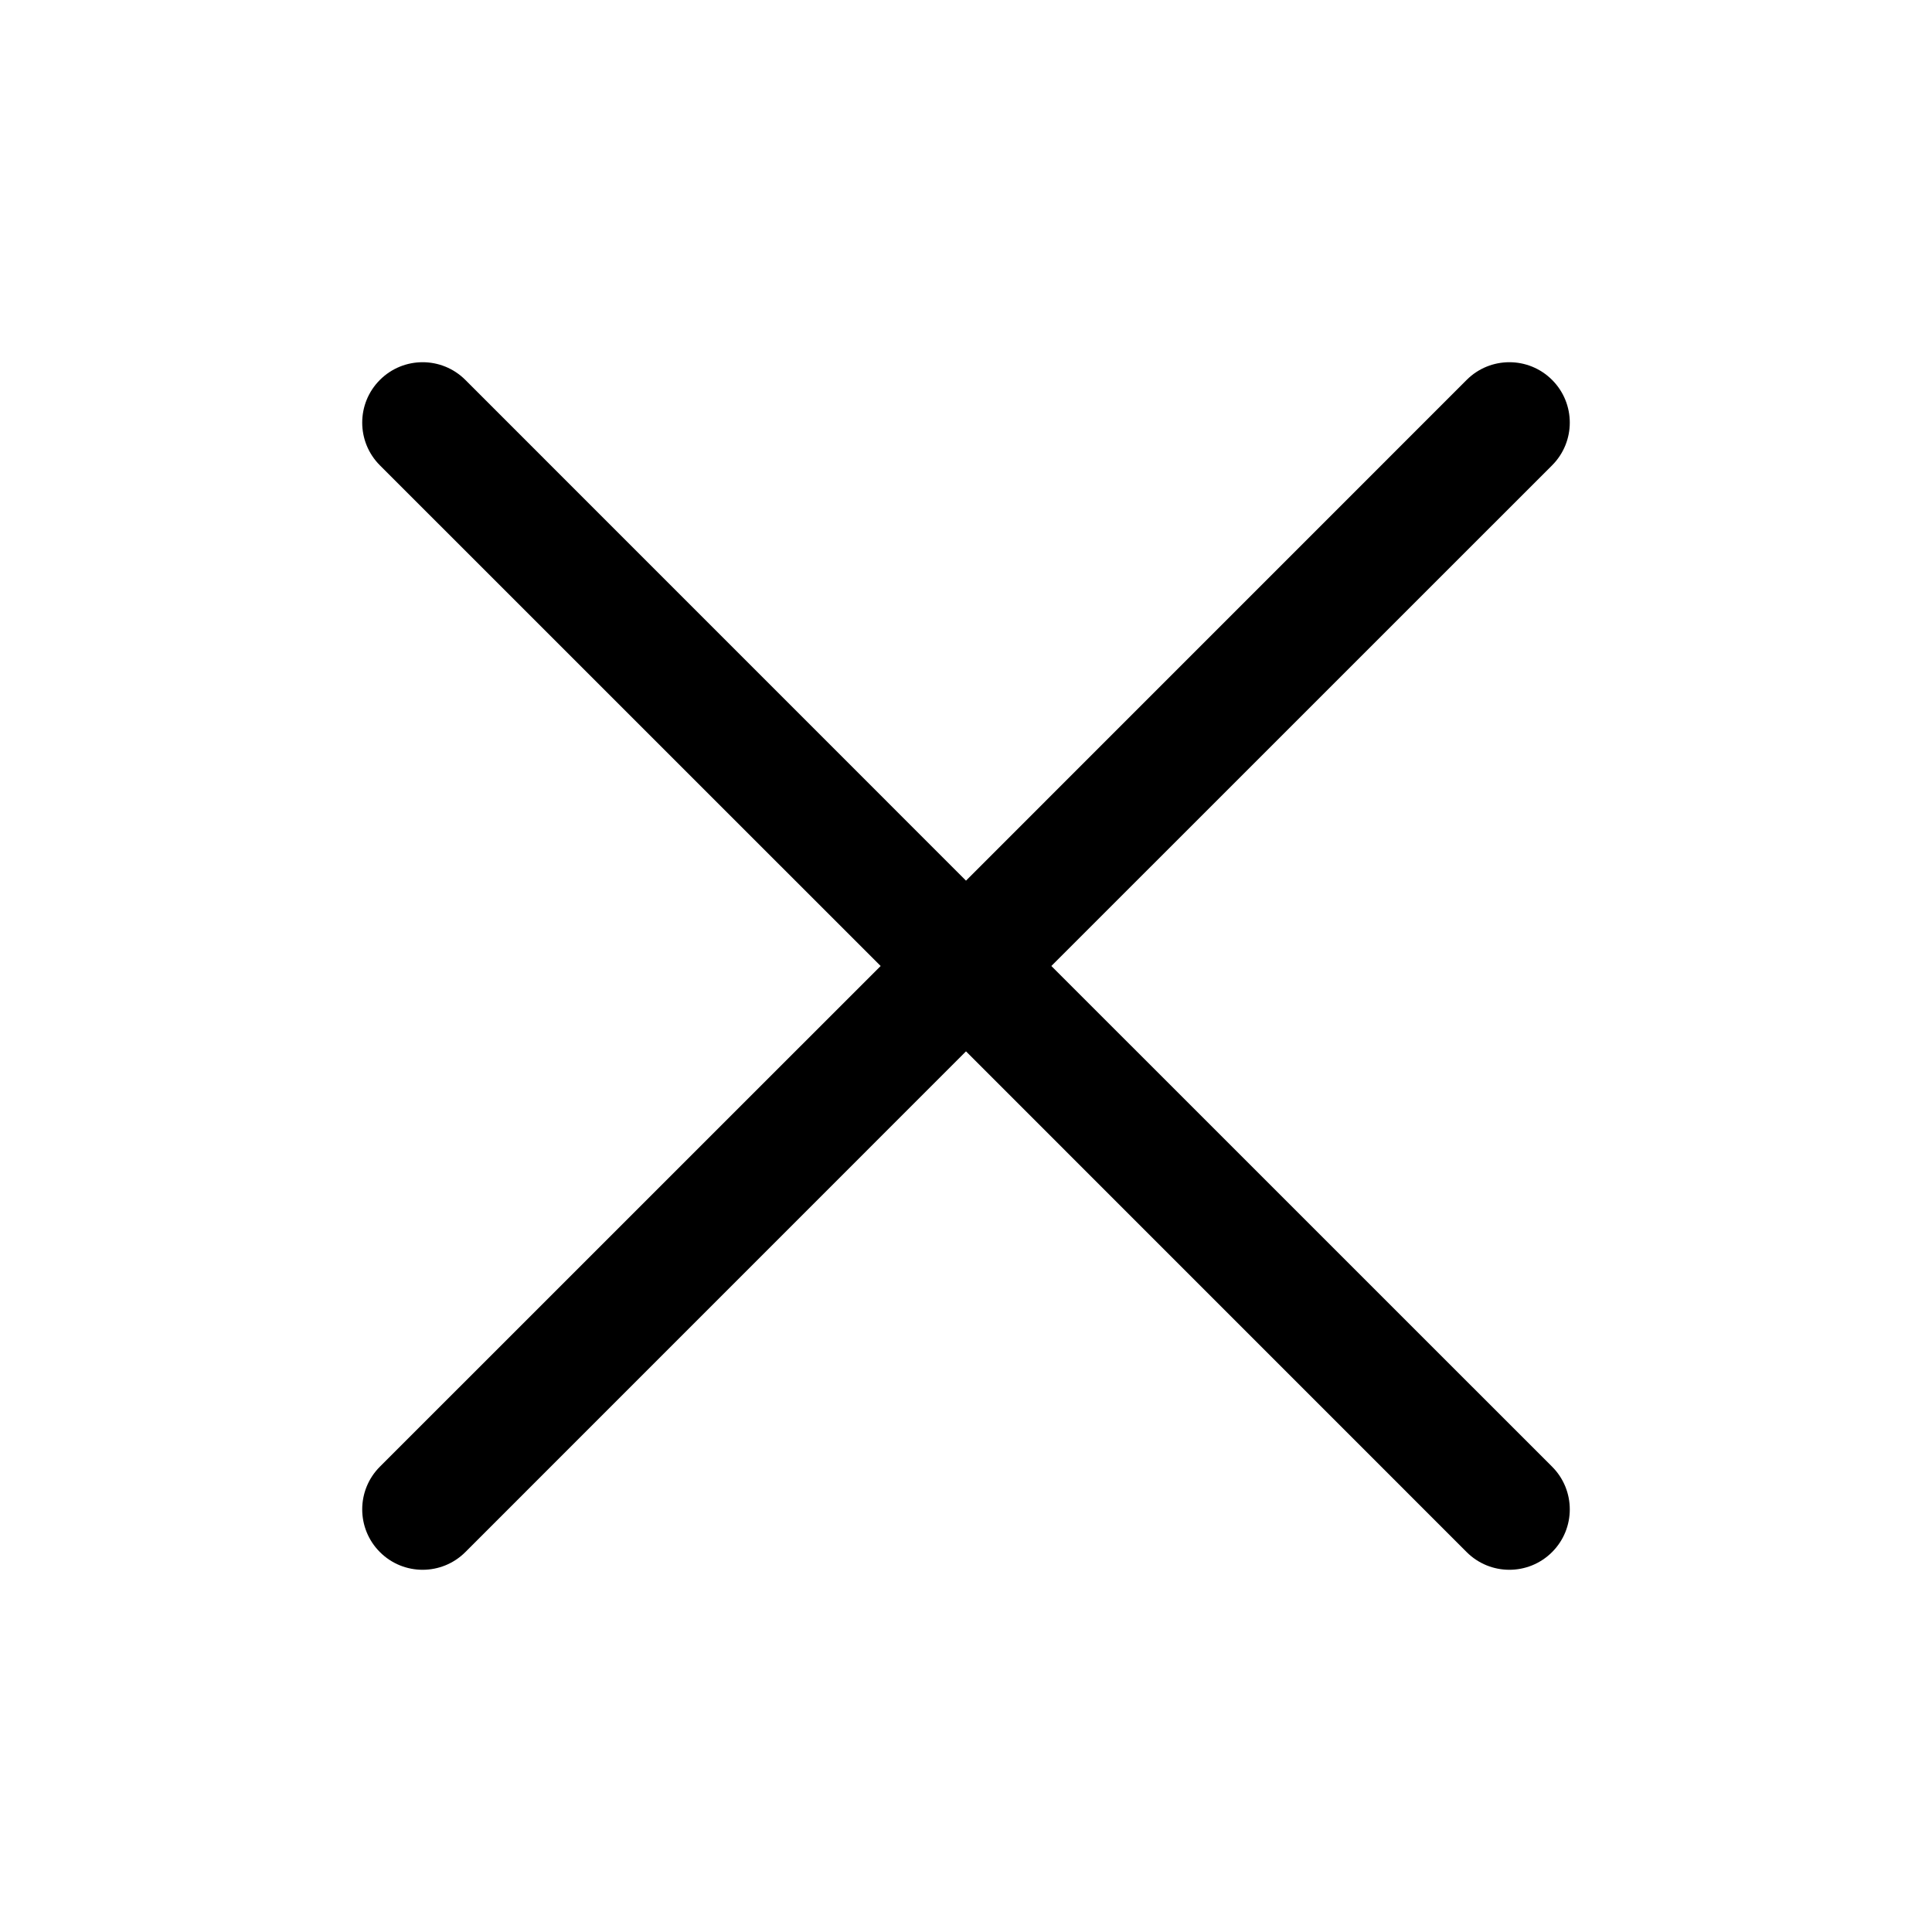
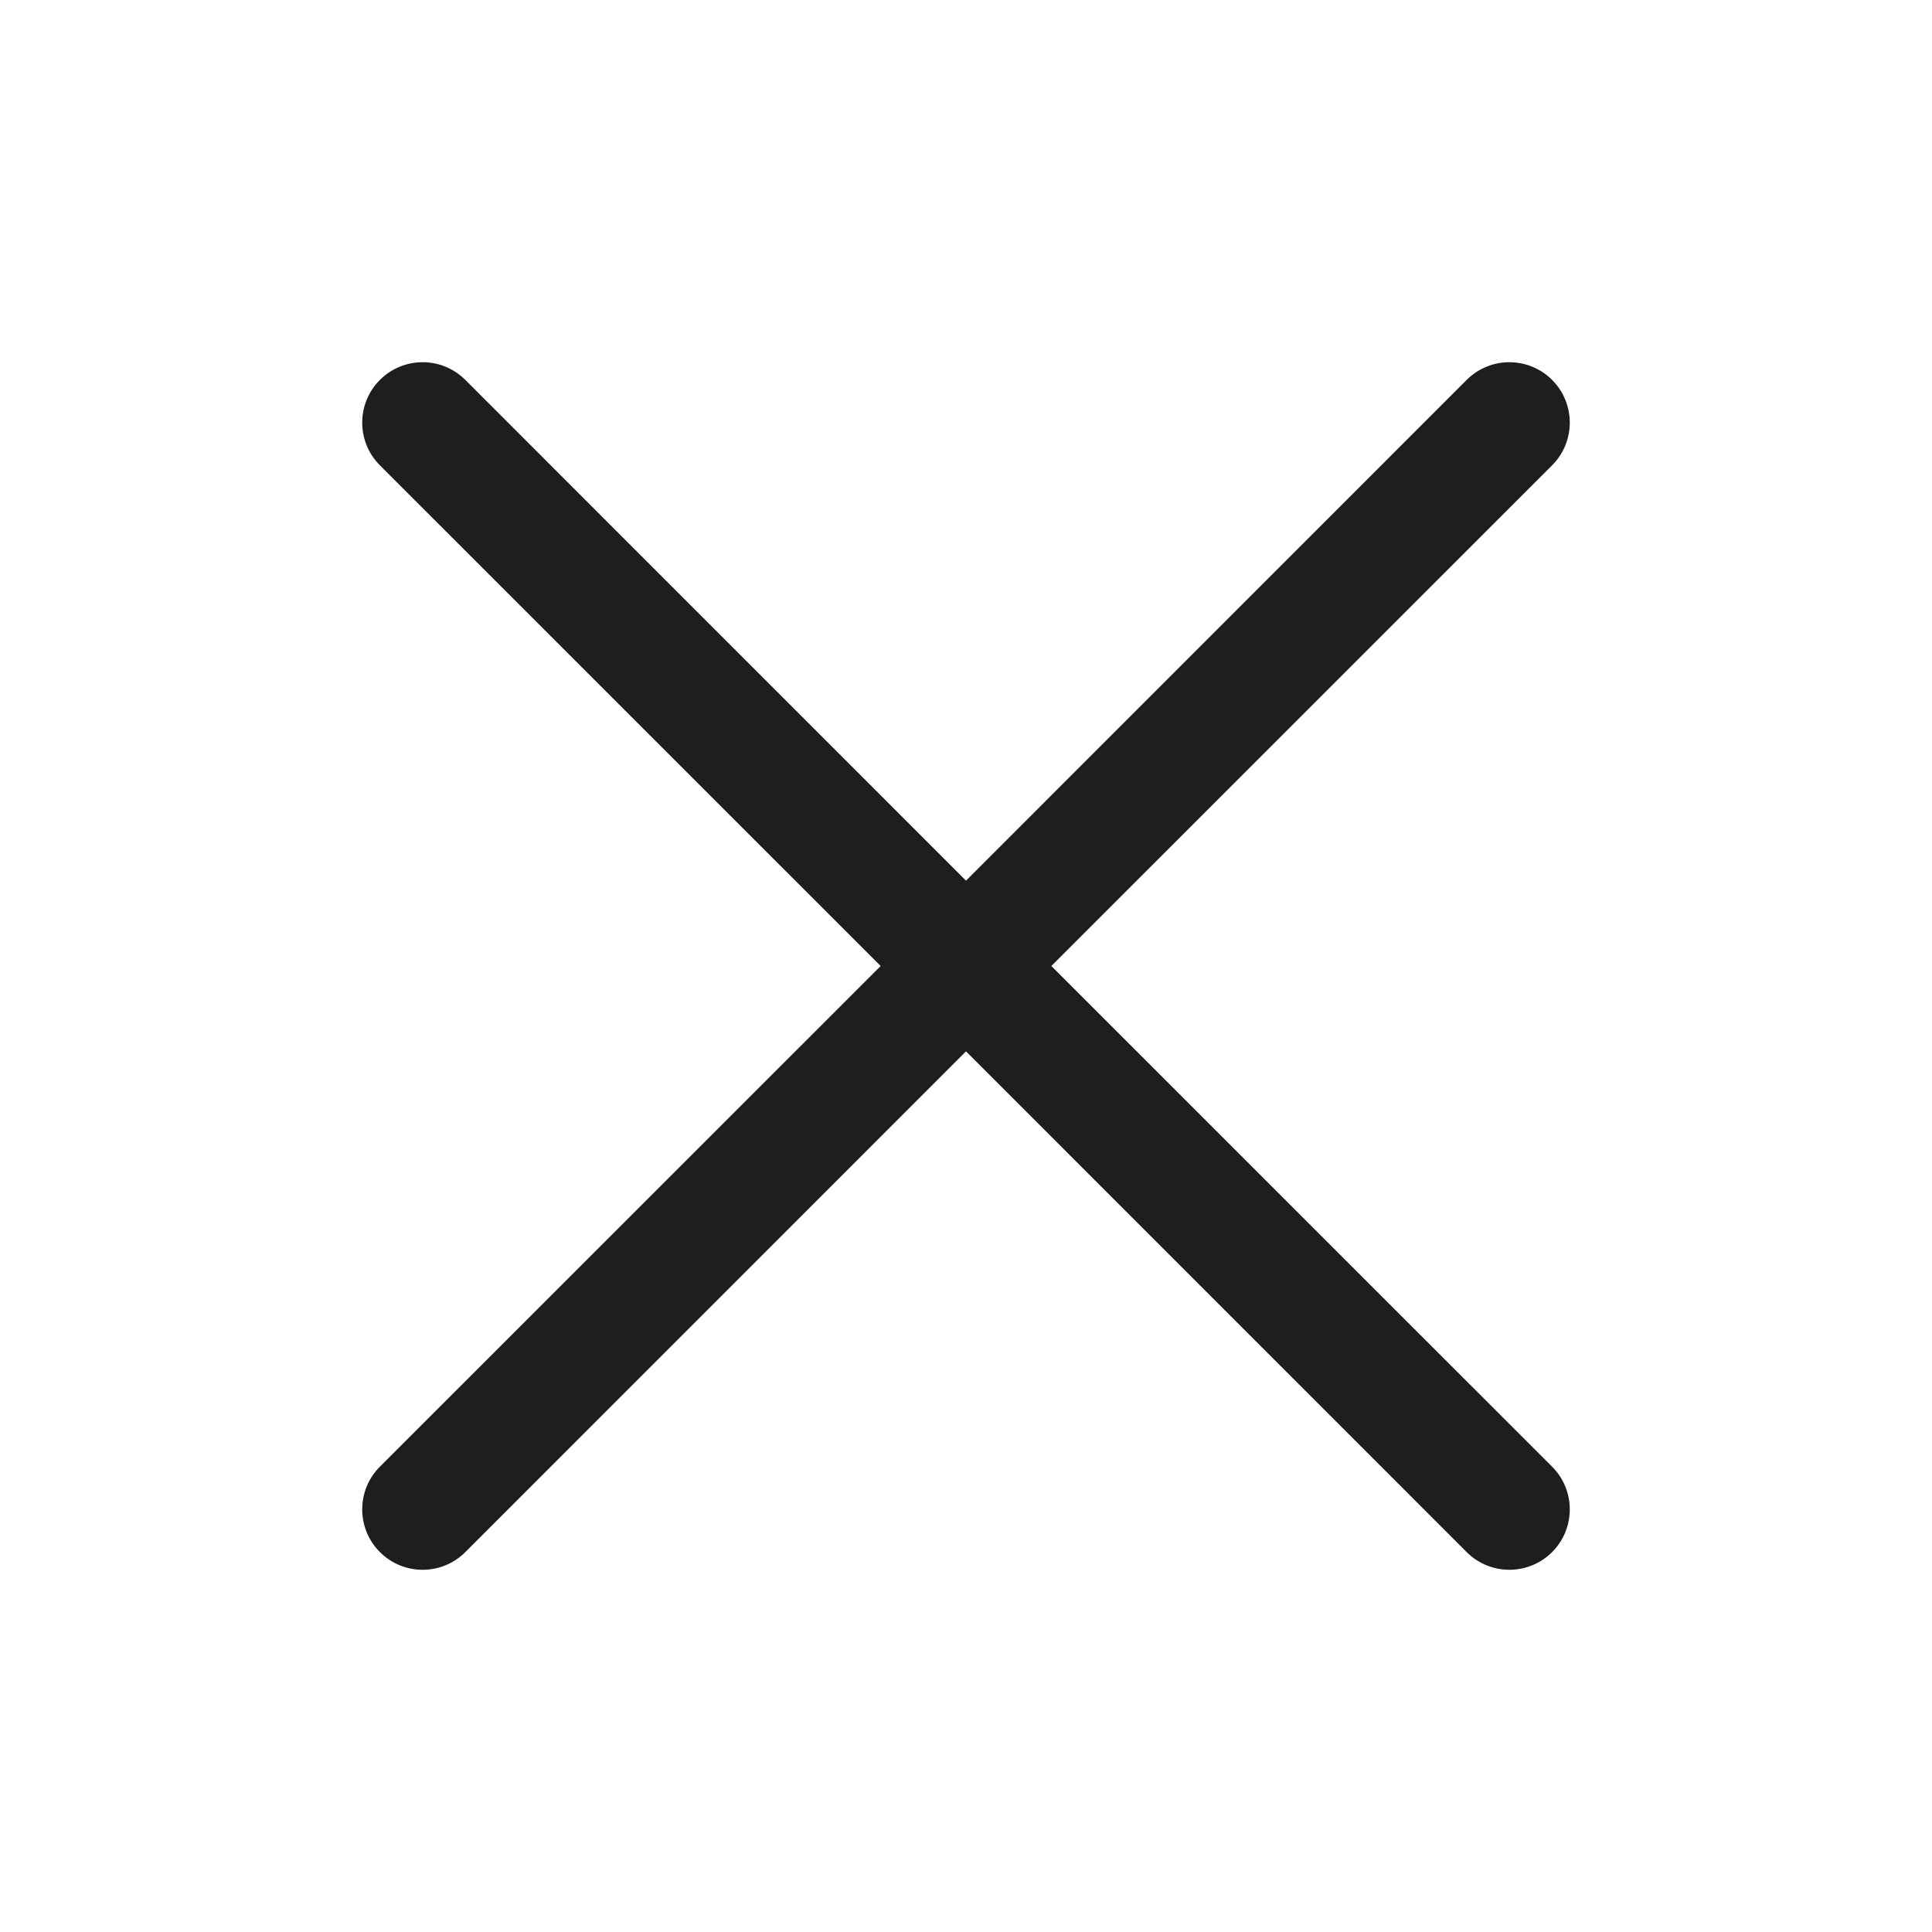
- <svg xmlns="http://www.w3.org/2000/svg" width="32" height="32" fill="#000000" viewBox="0 0 256 256">
+ <svg xmlns="http://www.w3.org/2000/svg" width="32" height="32" fill="#1d1e20" viewBox="0 0 256 256">
  <path d="M205.66,194.34a8,8,0,0,1-11.32,11.32L128,139.31,61.66,205.66a8,8,0,0,1-11.32-11.32L116.69,128,50.34,61.66A8,8,0,0,1,61.66,50.34L128,116.69l66.34-66.35a8,8,0,0,1,11.32,11.32L139.31,128Z" />
</svg>
